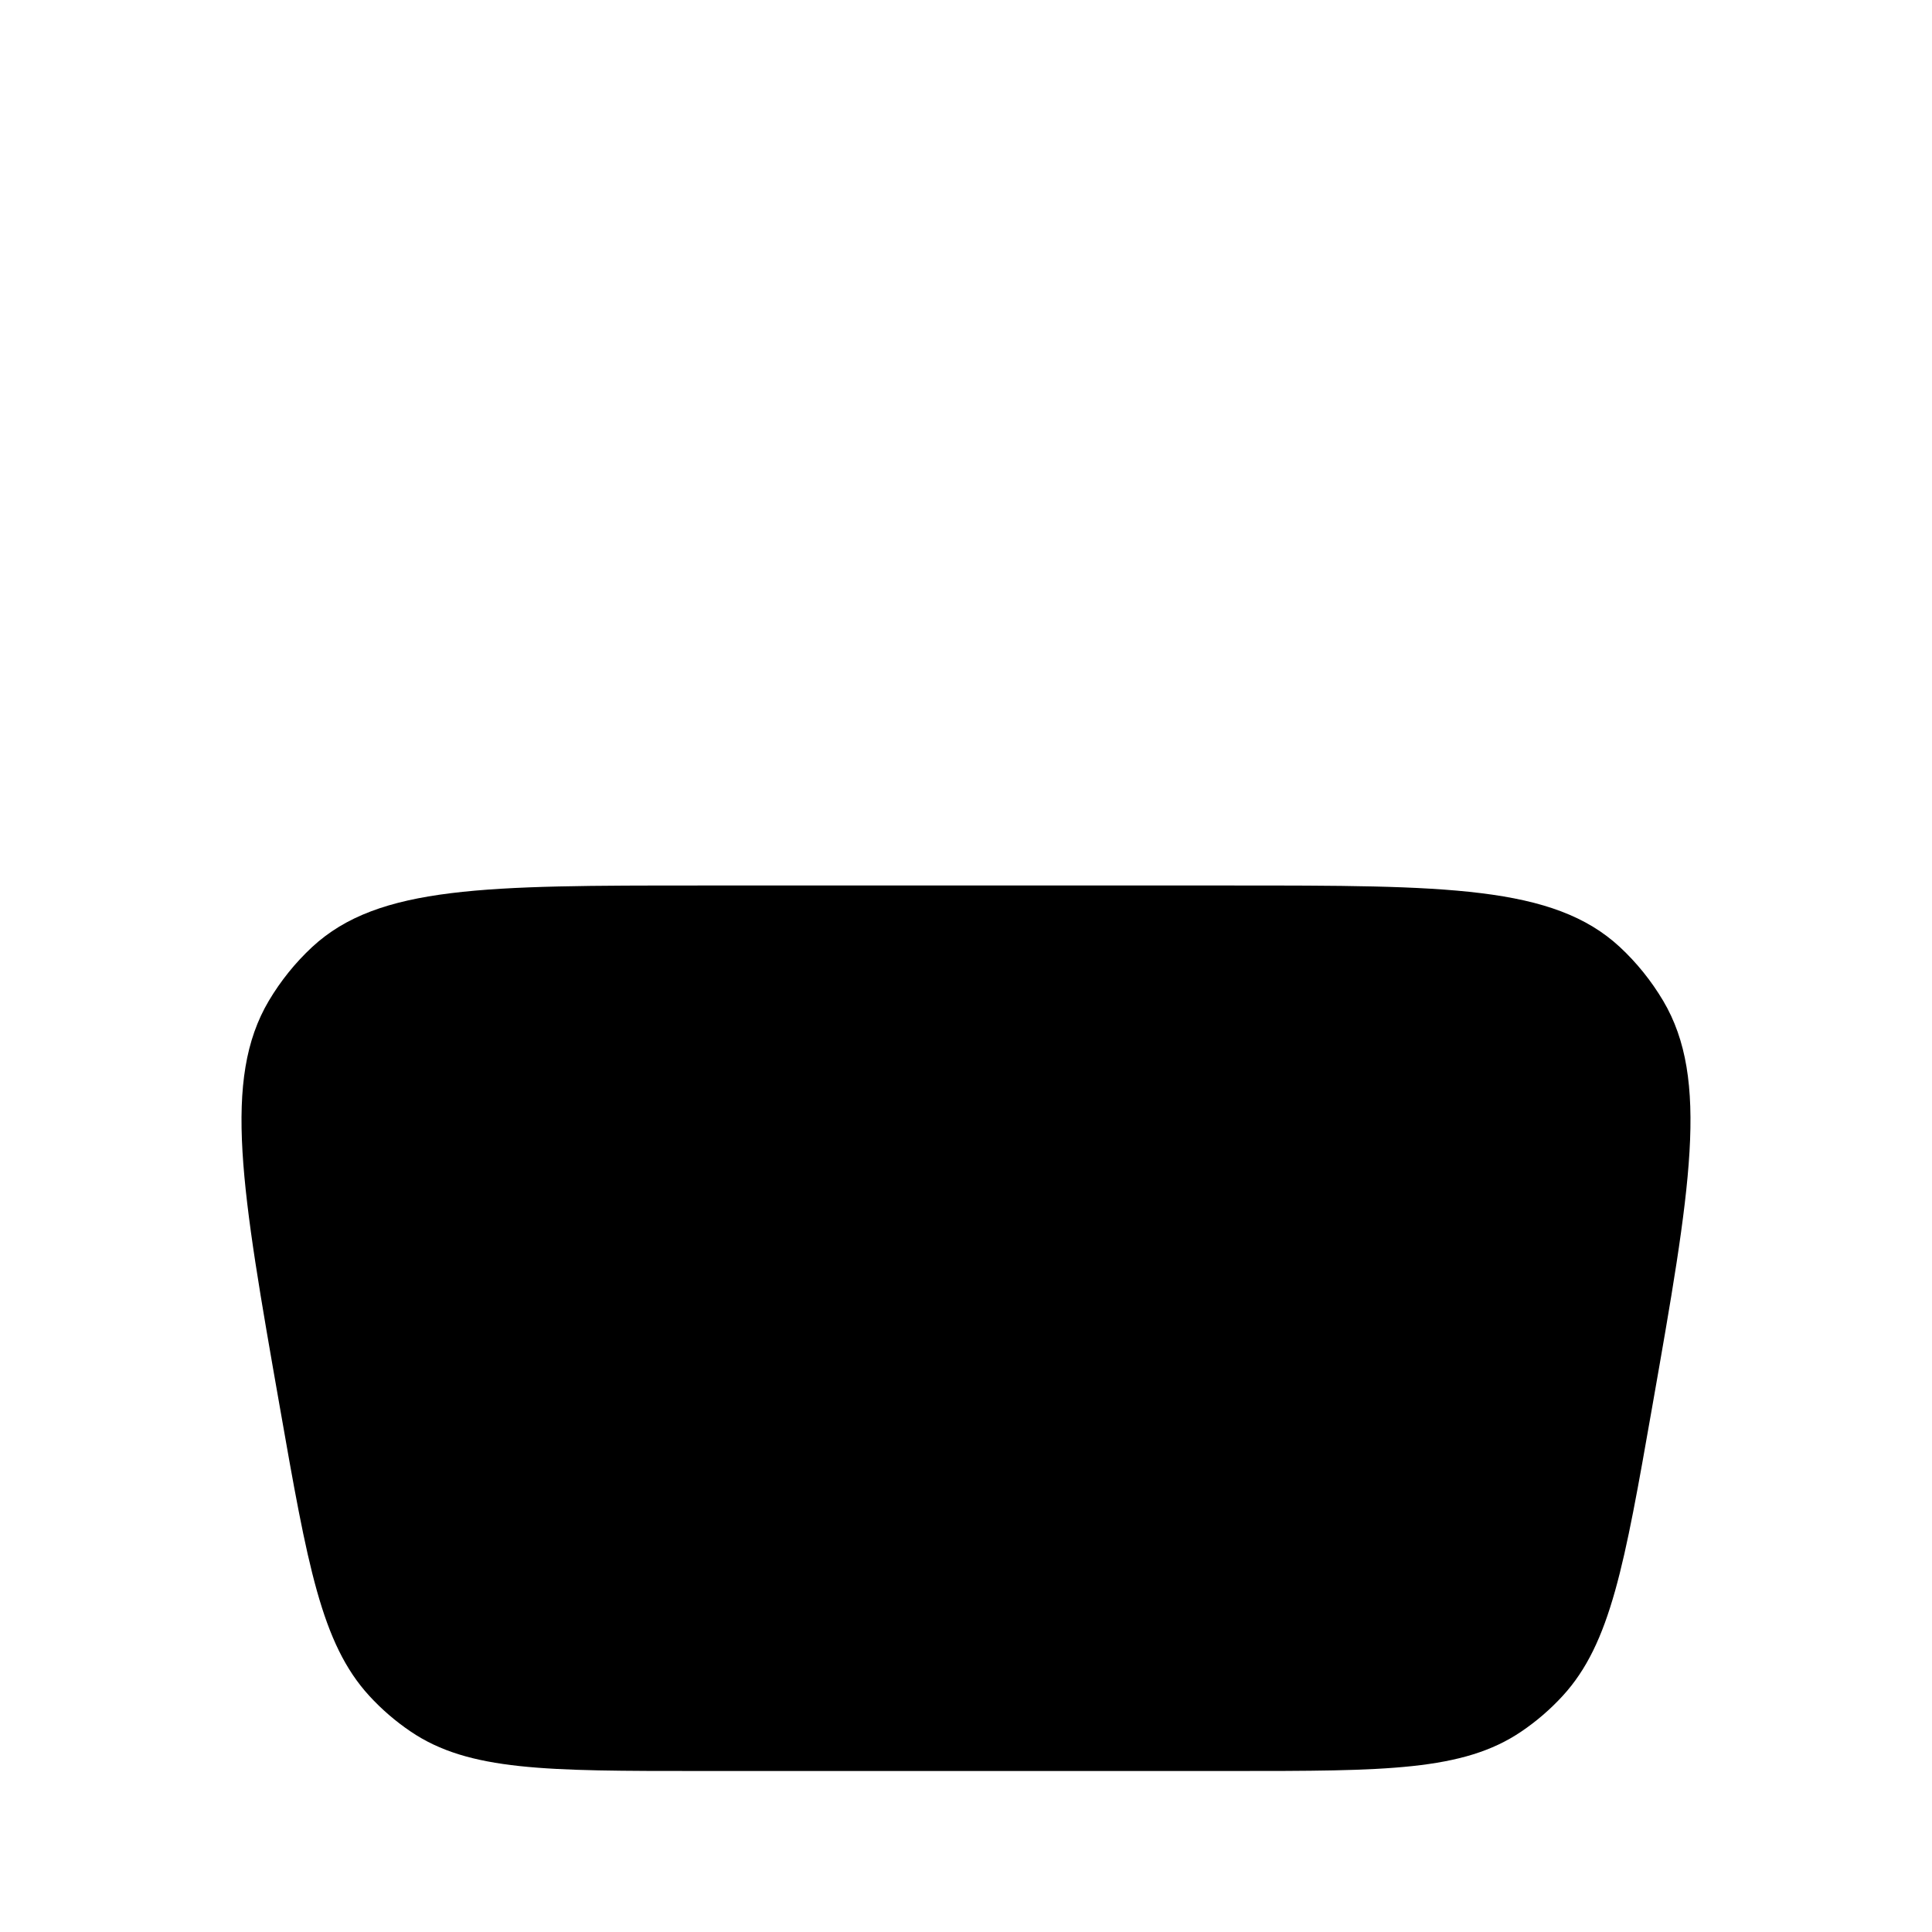
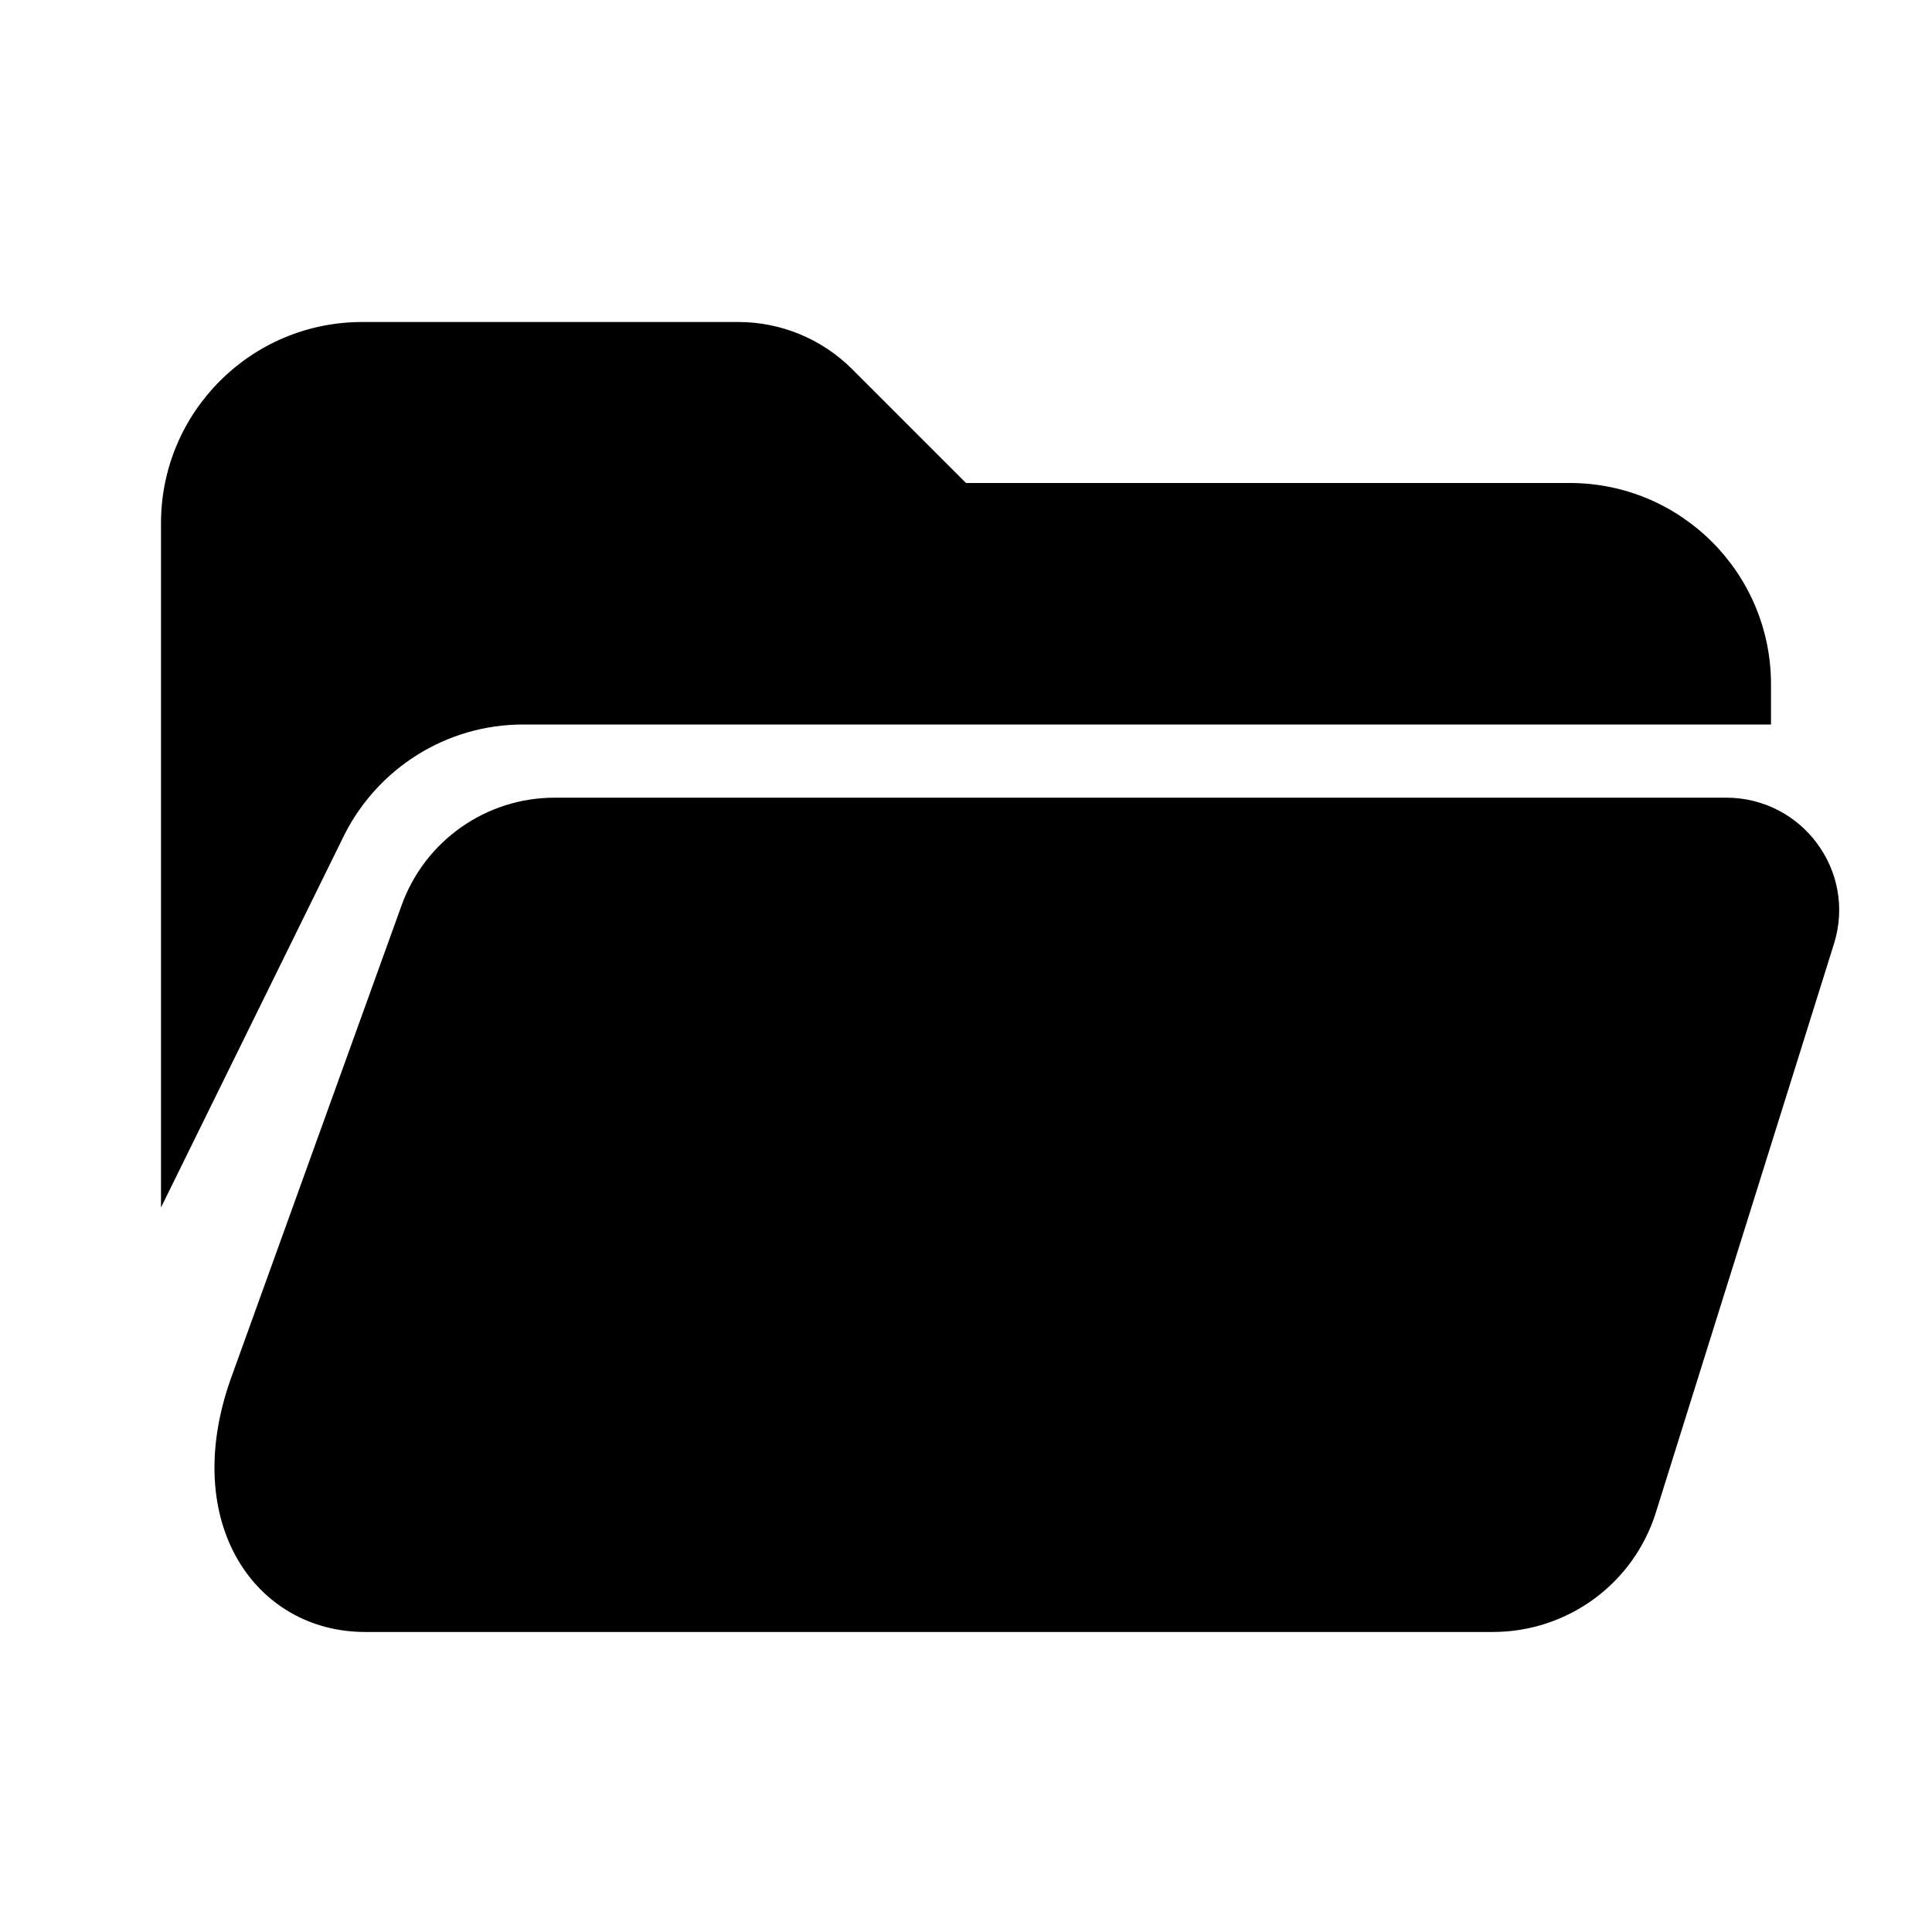
- <svg xmlns="http://www.w3.org/2000/svg" width="800px" height="800px" viewBox="0 0 24 24" fill="none">
-   <path d="M3.477 17.484C3 14.768 2.761 13.41 3.339 12.433C3.487 12.184 3.669 11.958 3.879 11.763C4.704 11 6.038 11 8.705 11H15.295C17.962 11 19.296 11 20.121 11.763C20.331 11.958 20.513 12.184 20.661 12.433C21.239 13.41 21 14.768 20.523 17.484C20.18 19.439 20.008 20.417 19.413 21.066C19.259 21.234 19.086 21.383 18.898 21.51C18.175 22 17.215 22 15.295 22H8.705C6.785 22 5.825 22 5.102 21.51C4.914 21.383 4.741 21.234 4.587 21.066C3.992 20.417 3.82 19.439 3.477 17.484Z" fill="currentColor" />
+ <svg xmlns="http://www.w3.org/2000/svg" width="24" height="24" viewBox="0 0 24 24" fill="none">
+   <path d="M2 6.5C2 5.119 3.119 4 4.5 4H9.172C9.702 4 10.211 4.211 10.586 4.586L12 6H19.5C20.881 6 22 7.119 22 8.5V9H6.5C5.534 9 4.694 9.553 4.282 10.362L2 15V6.5Z" fill="currentColor" />
+   <path d="M2.865 17.133L4.99 11.243C5.28 10.442 6.039 9.909 6.891 9.909H21.443C22.387 9.909 23.064 10.82 22.783 11.722L20.571 18.785C20.294 19.673 19.474 20.273 18.543 20.273H4.536C3.179 20.273 2.232 18.926 2.865 17.133Z" fill="currentColor" />
</svg>
